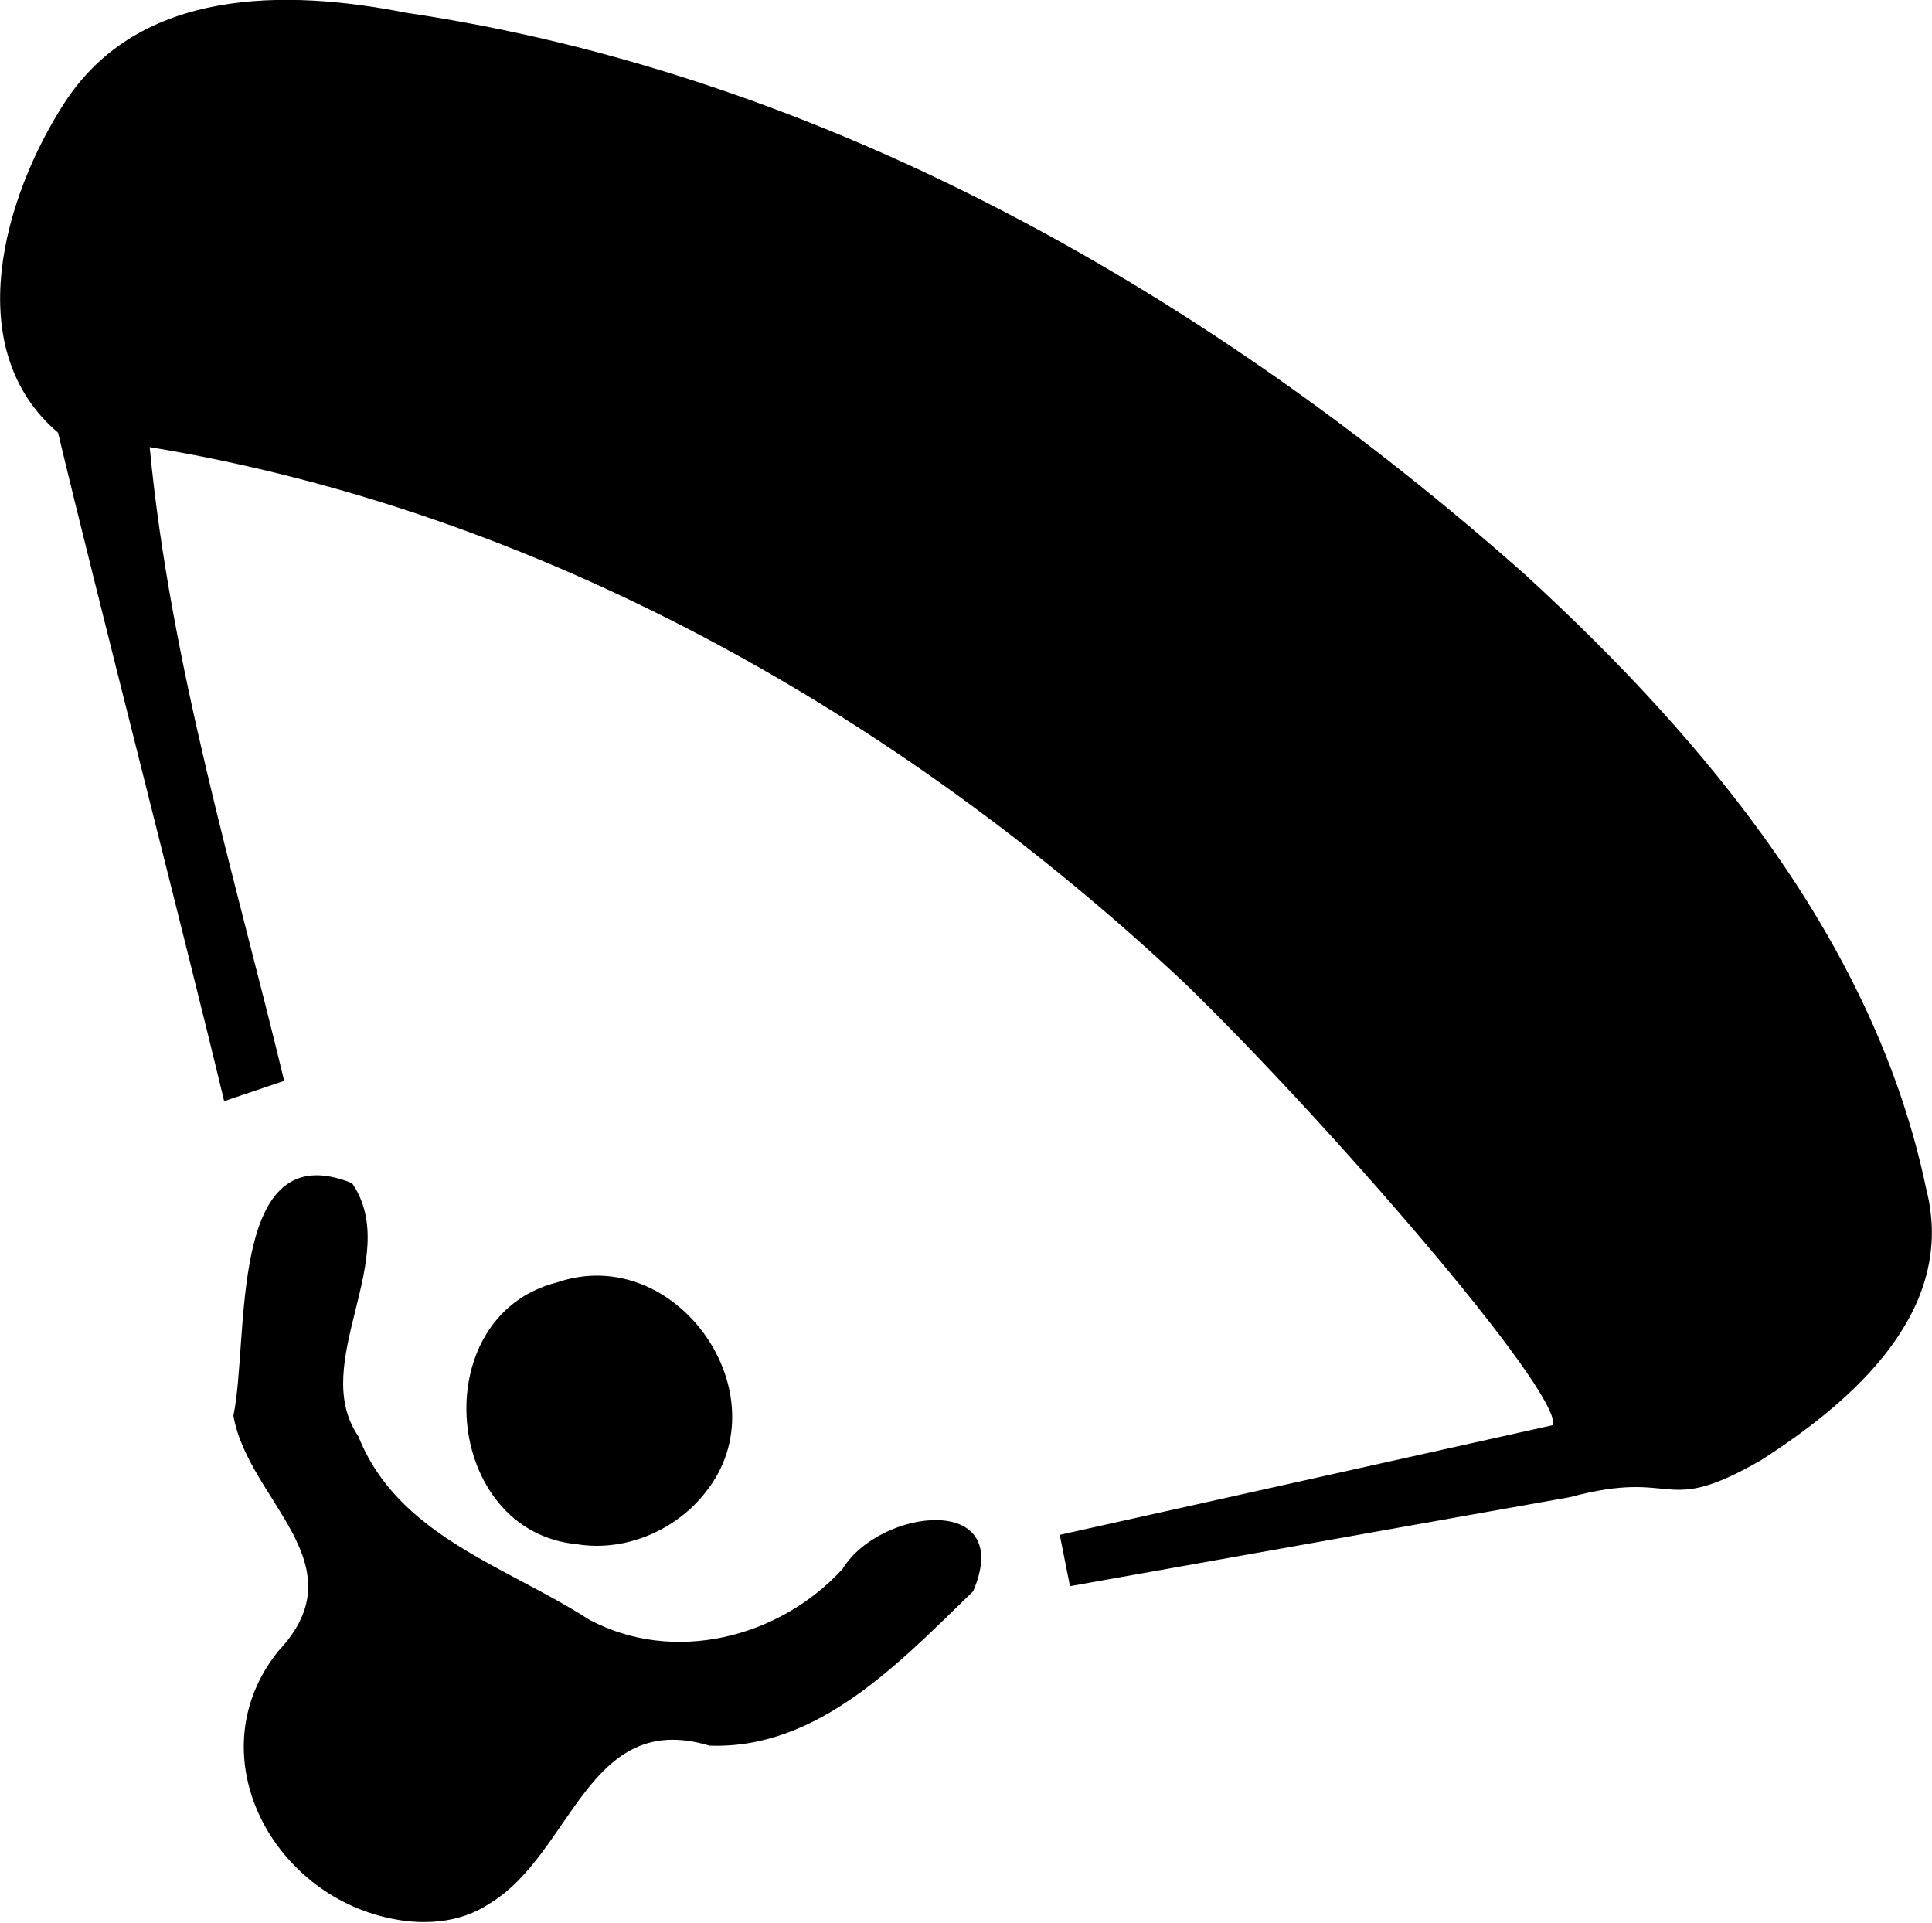
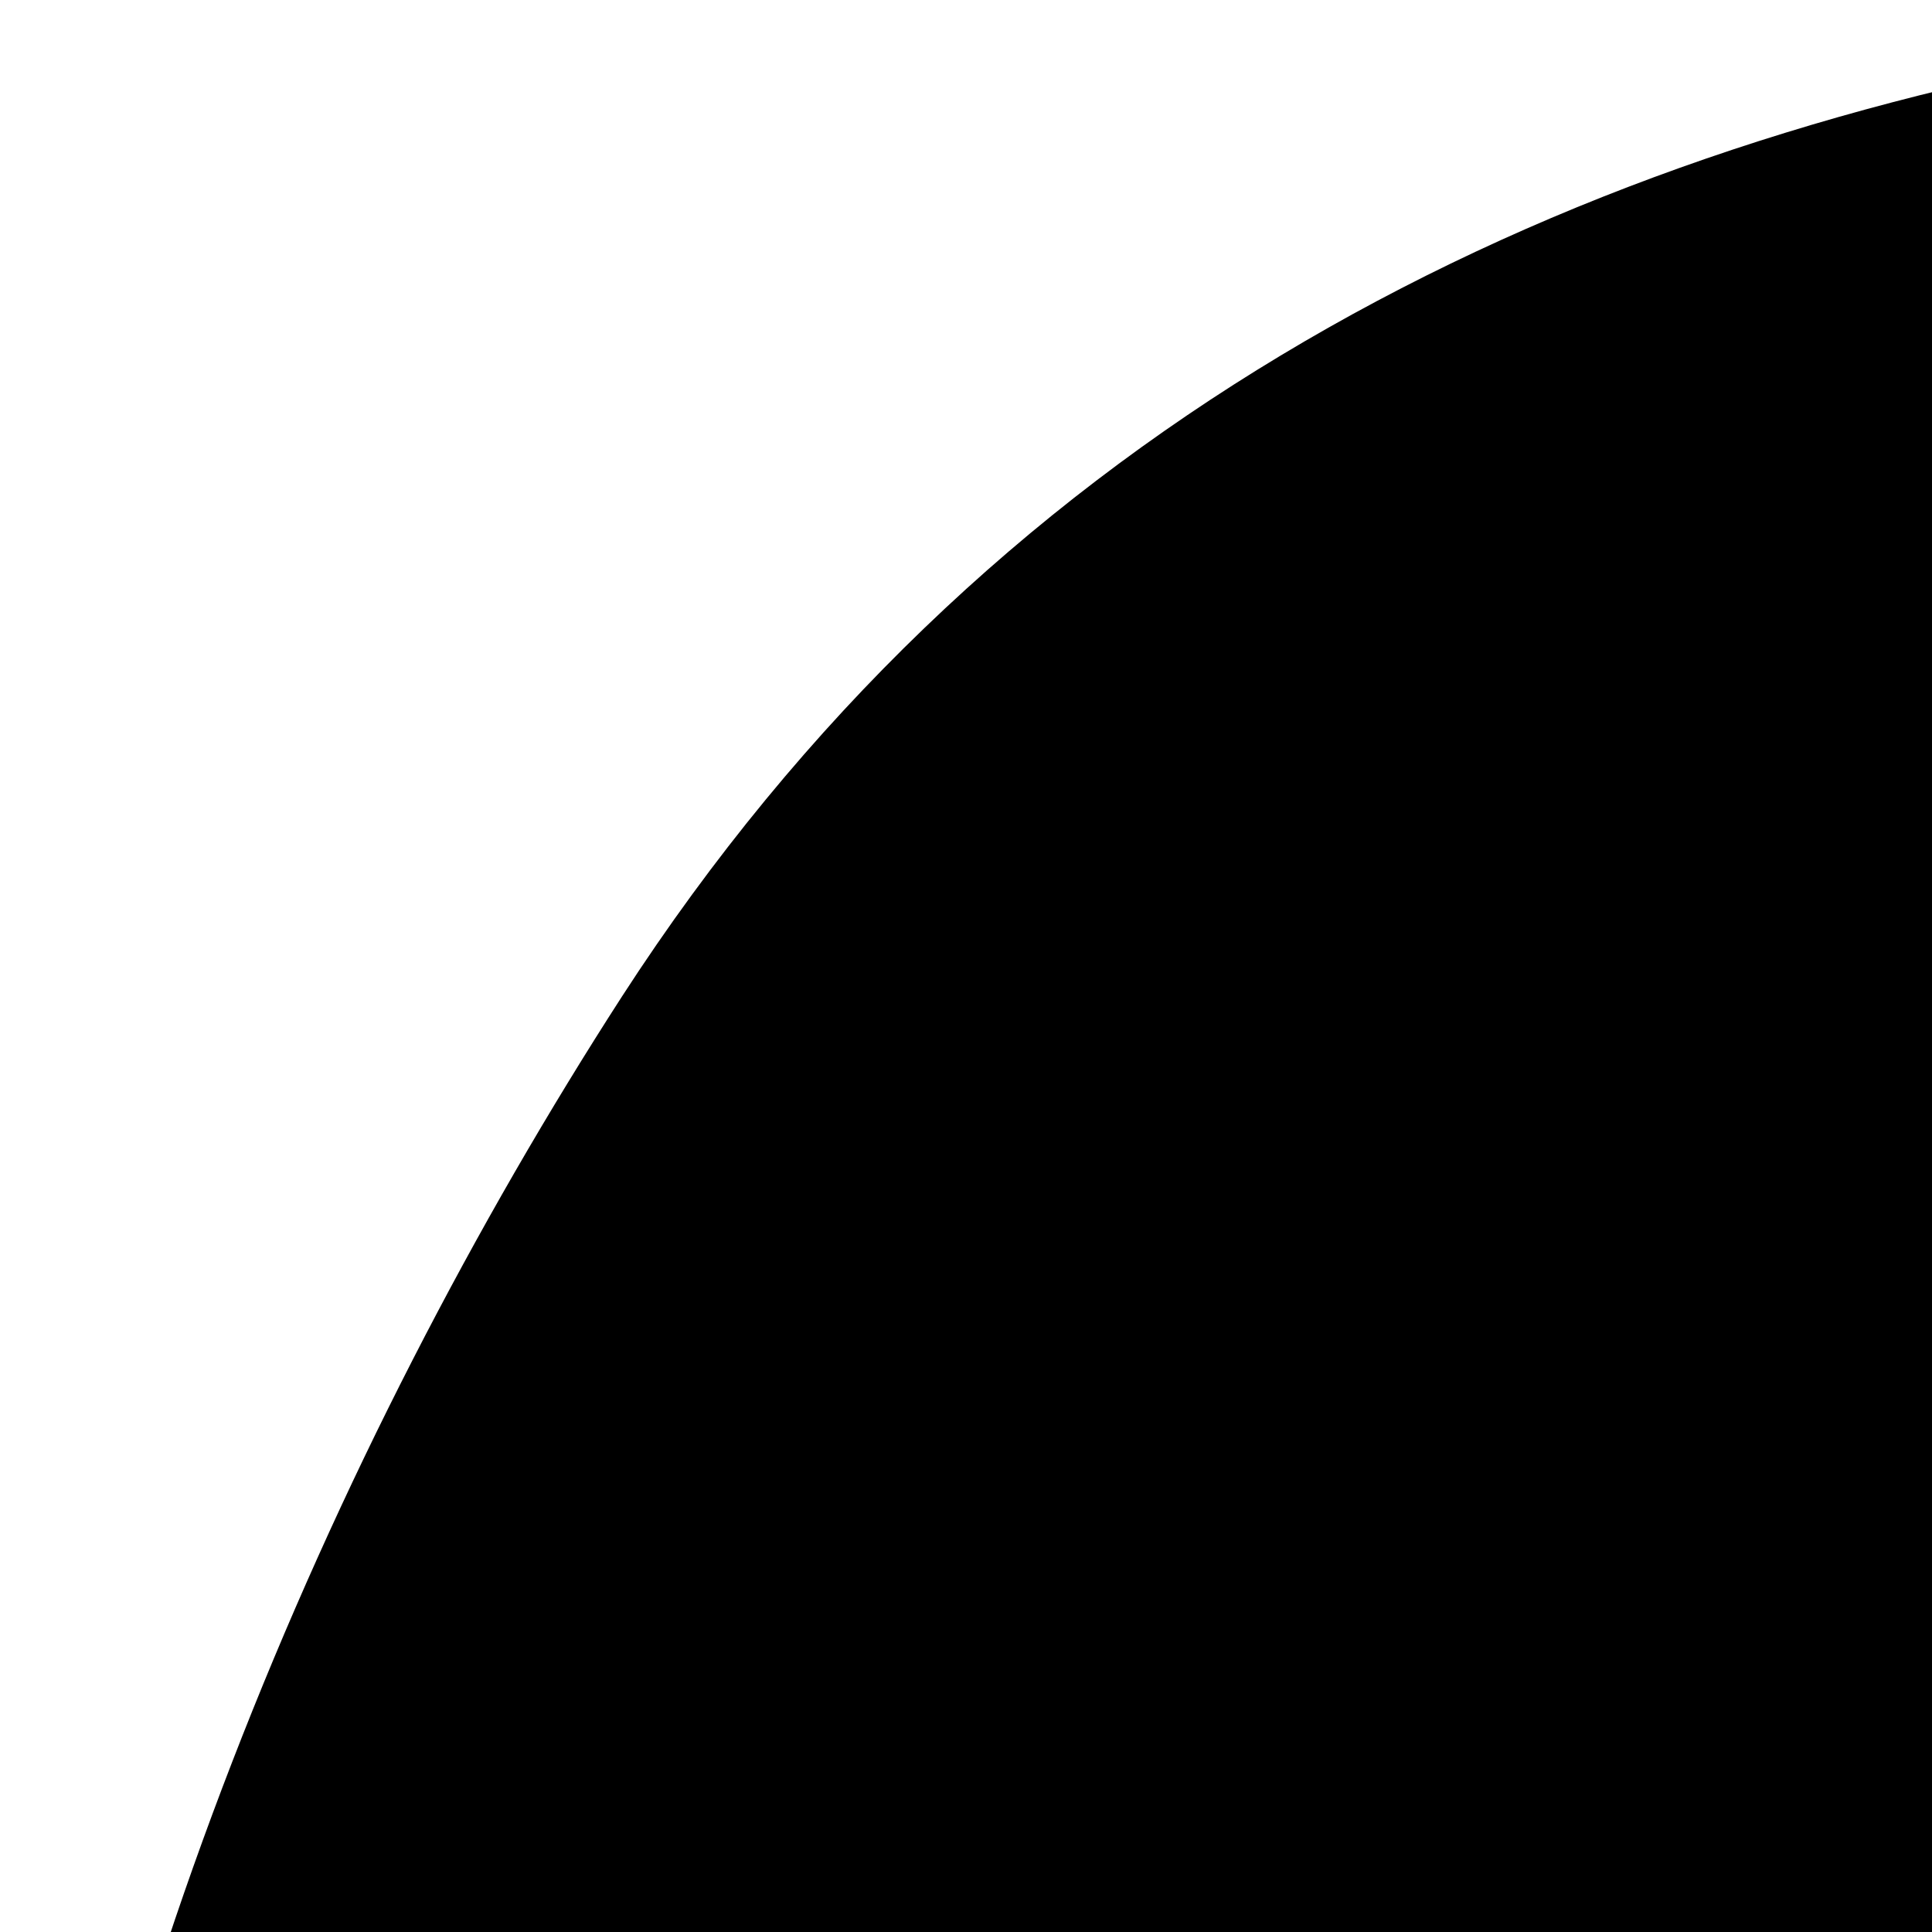
- <svg xmlns="http://www.w3.org/2000/svg" width="135.4mm" height="134.7mm" version="1.1" viewBox="0 0 135.4 134.7">
+ <svg xmlns="http://www.w3.org/2000/svg" width="14" height="14">
  <g transform="translate(-187.1 -49.85)">
    <path d="m214.1 184.2c-8.254-1.967-13.12-11.66-7.49-18.66 5.765-6.101-2.125-10.54-3.152-16.49 1.124-5.35-0.446-19.85 8.316-16.29 3.58 5.199-3.085 12.59 0.439 17.73 2.757 6.98 10.37 9.104 16.17 12.85 5.879 3.147 13.33 1.322 17.78-3.568 2.605-4.25 12.1-5.351 9.138 1.587-5.066 4.889-10.84 11.11-18.49 10.81-8.501-2.552-9.573 7.505-15.35 11.04-2.164 1.462-4.892 1.596-7.366 0.988zm47.28-26.8 34.57-7.691c0.48-2.473-16.11-21.57-25.89-31.03-20.06-18.82-45.13-32.99-72.47-37.5 1.444 15.26 6.057 30.39 9.425 44.41l-4.206 1.422c-2.569-10.76-9.08-36.08-11.64-46.84-6.912-5.881-3.79-16.55 0.438-23.1 5.247-8.112 15.54-7.989 23.95-6.33 29.51 4.36 56.42 19.83 78.49 39.43 12.66 11.61 24.47 25.79 28.05 43 2.192 8.54-5.18 14.9-11.58 19-7.03 4.051-5.729 0.529-13.4 2.591-35.03 6.235 0 0-35.03 6.235l-0.716-3.6zm-33.79 0.662c-9.467-0.837-10.76-15.99-1.451-18.35 8.352-2.858 15.88 7.855 10.42 14.69-2.068 2.671-5.609 4.192-8.969 3.664z" stroke-width=".265" />
  </g>
</svg>
